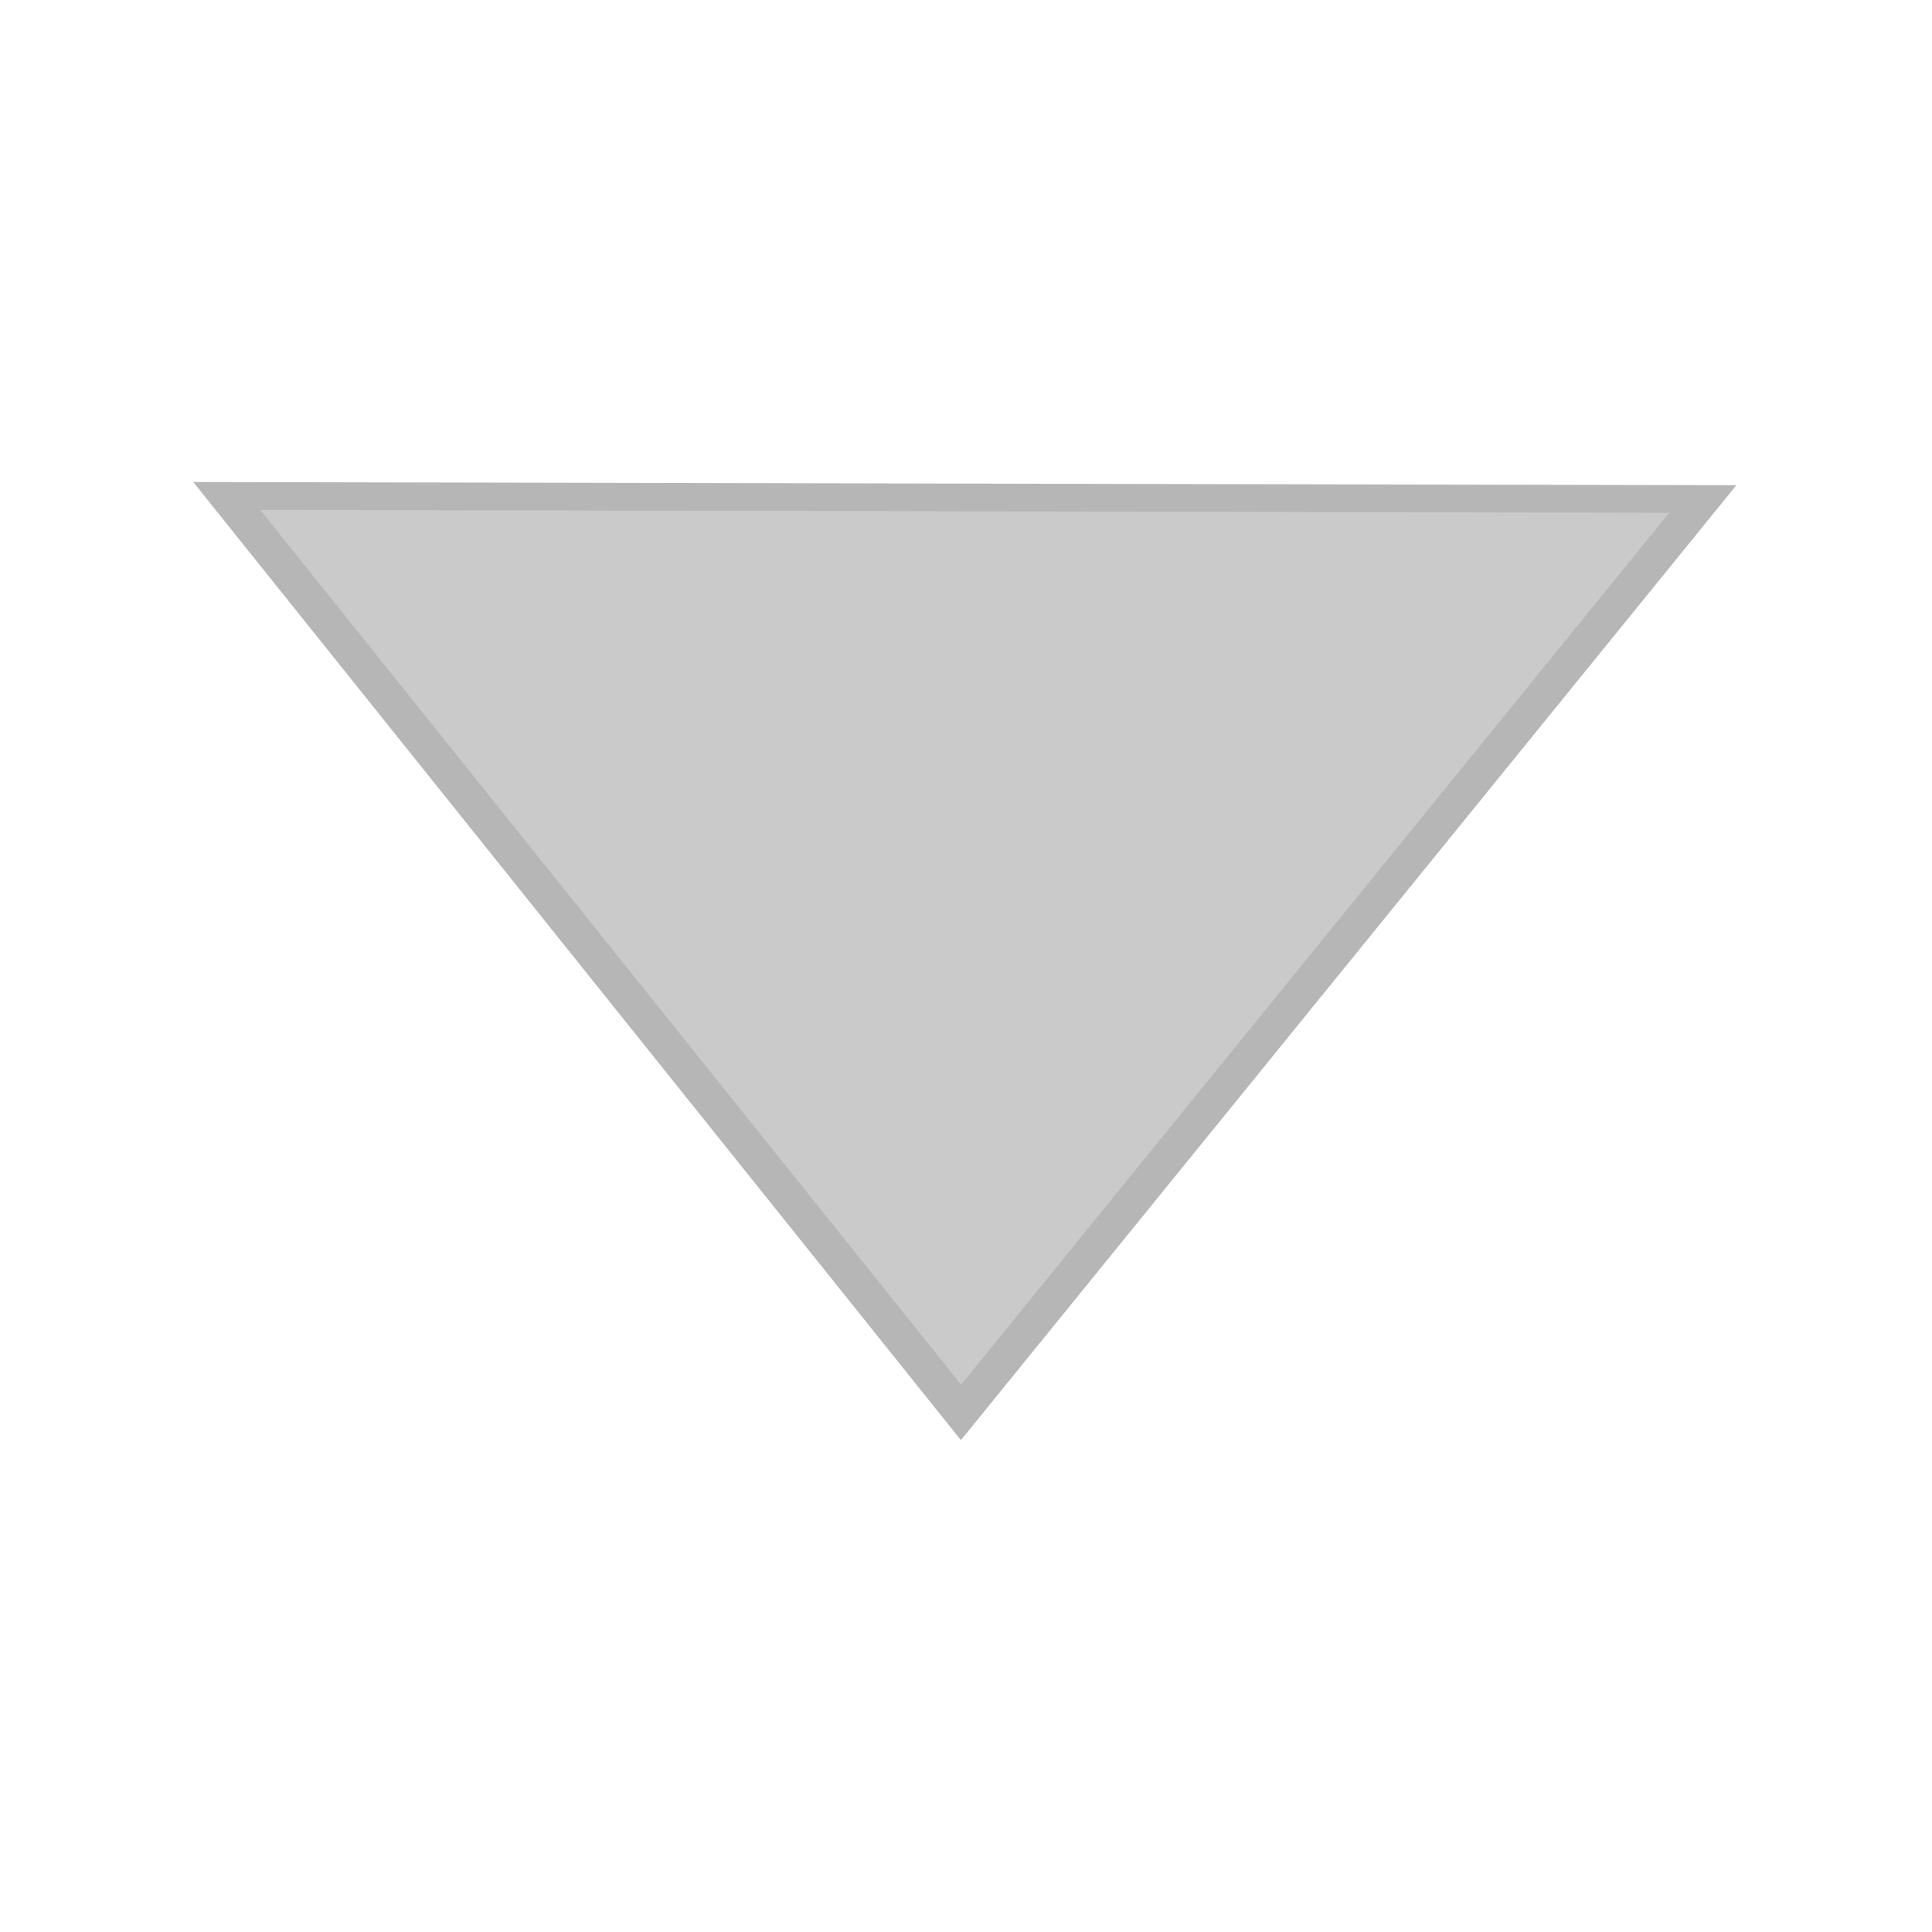
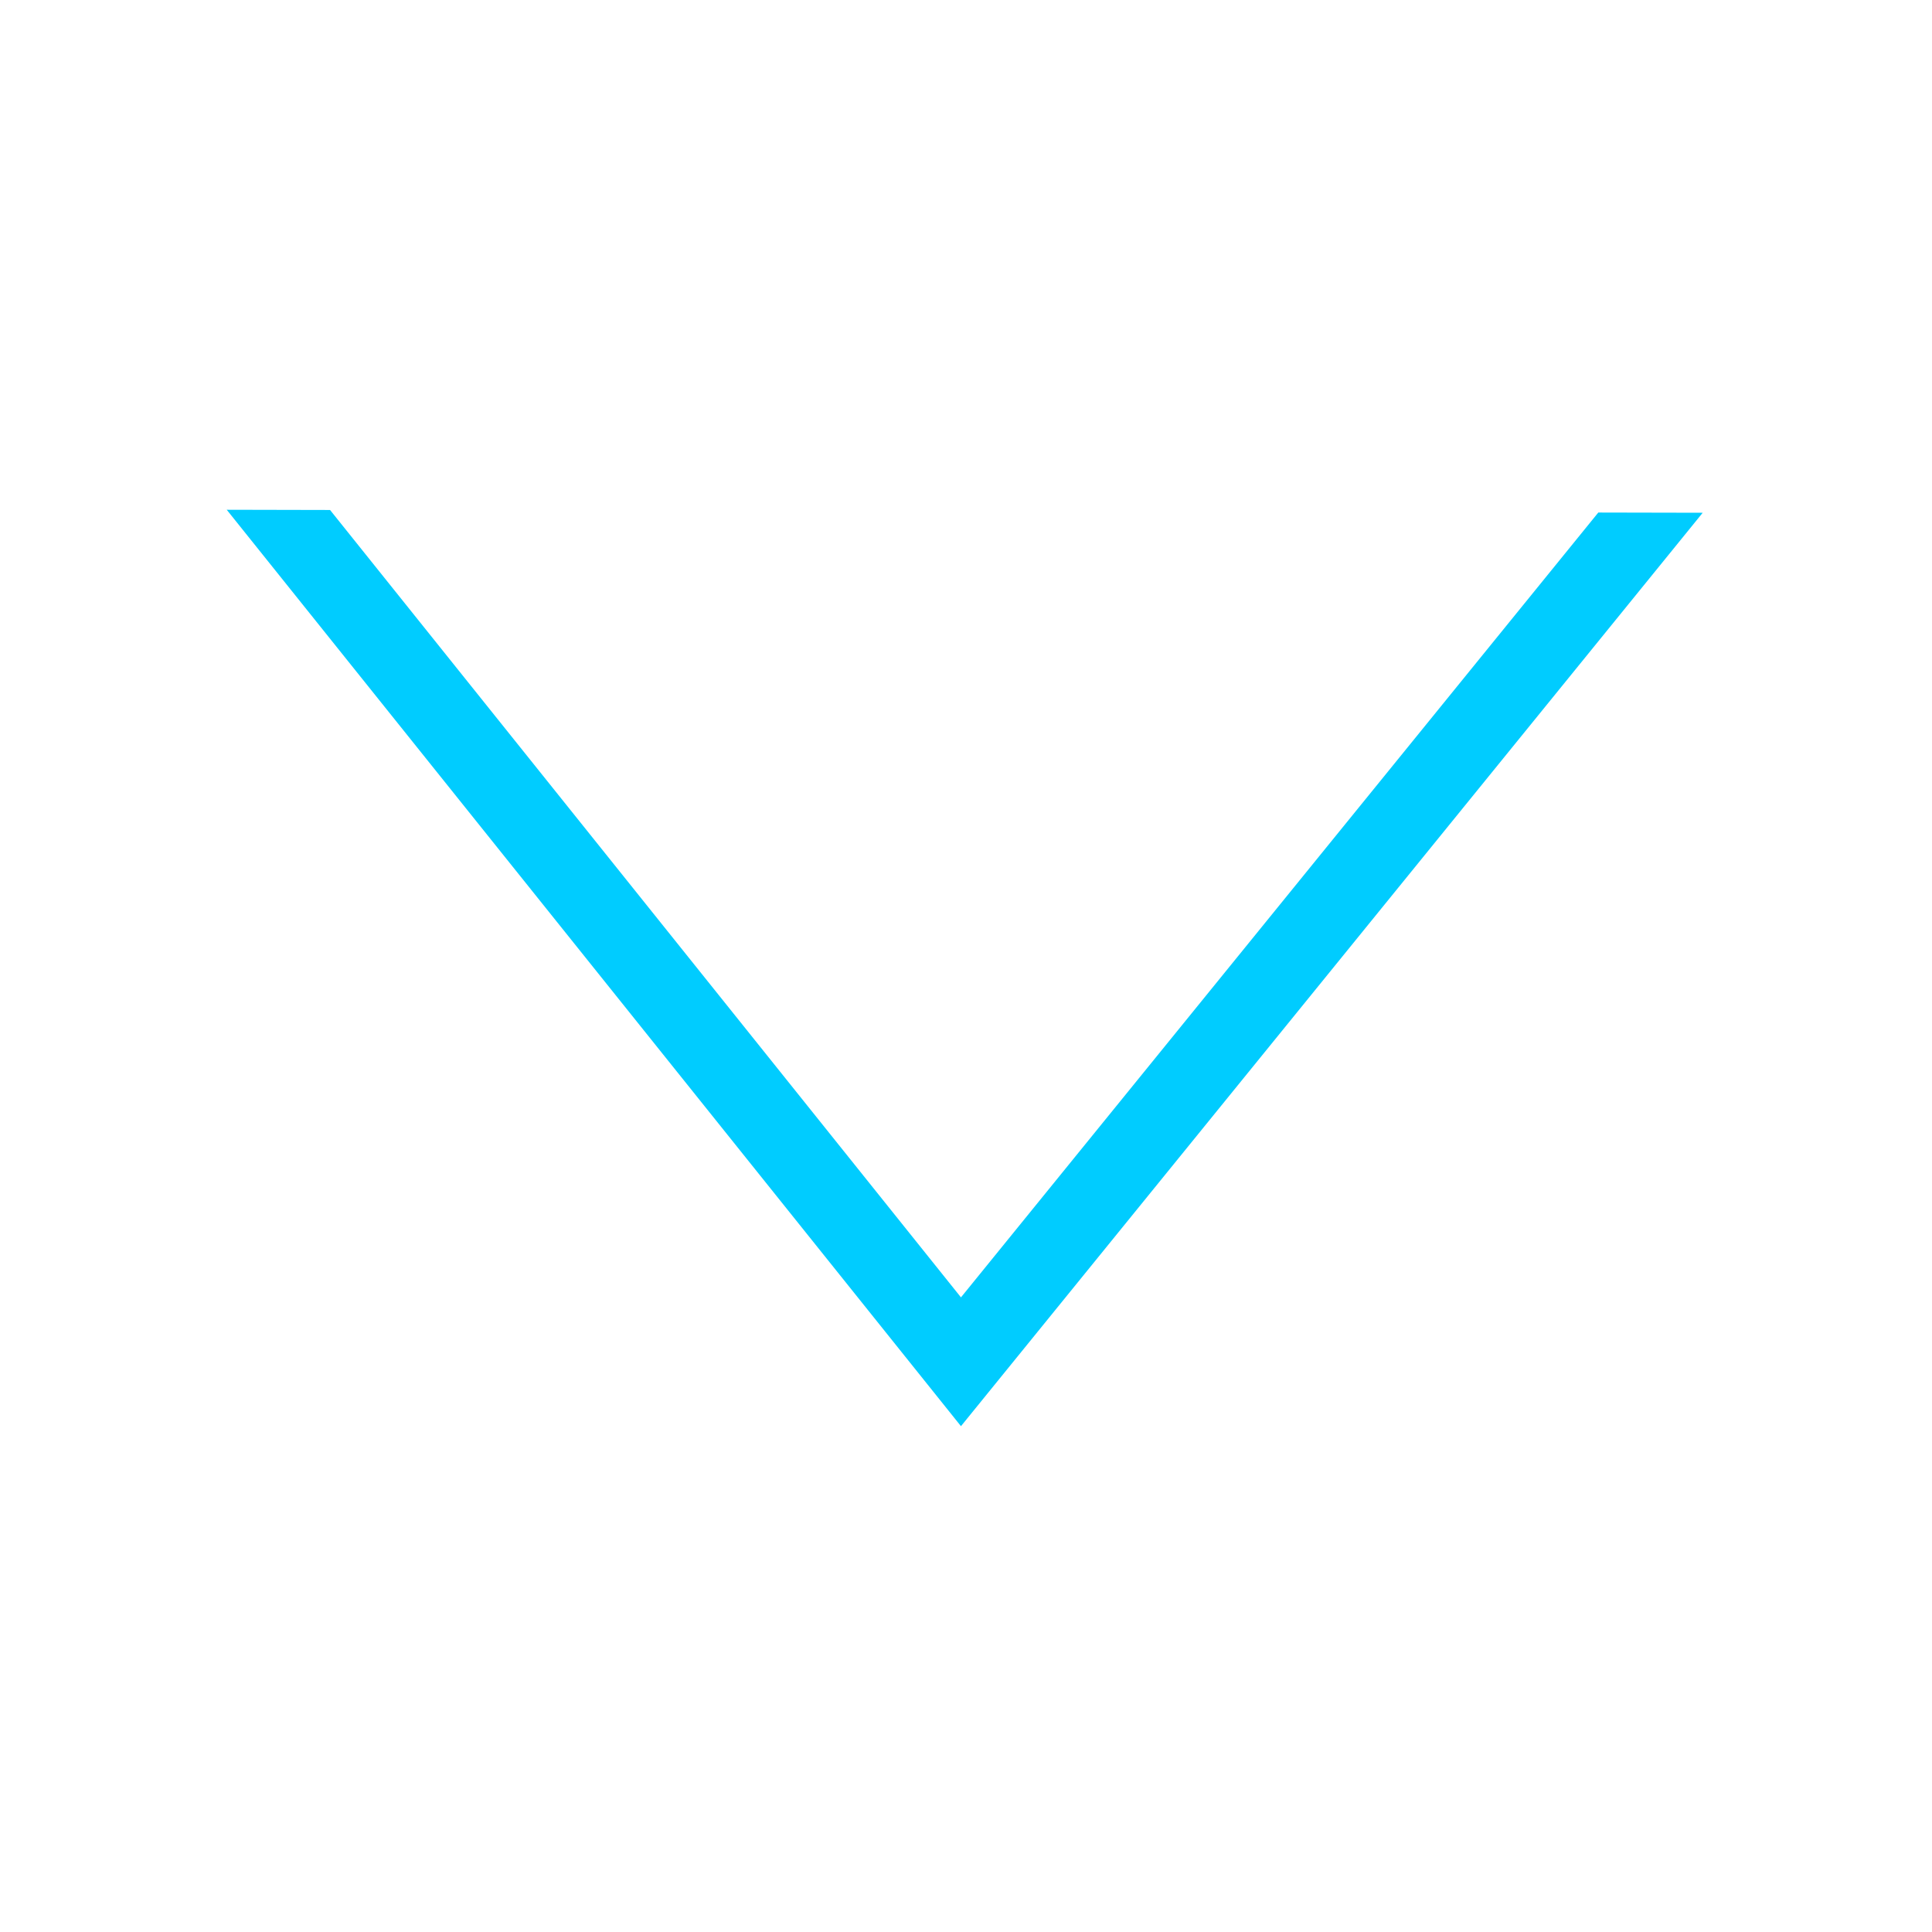
<svg xmlns="http://www.w3.org/2000/svg" width="100" height="100" viewBox="0 0 26.458 26.458" version="1.1" id="svg839">
  <defs id="defs833" />
  <g id="layer1">
-     <path style="fill:#cacaca;fill-opacity:1;stroke:#b6b6b6;stroke-width:0.565;stroke-opacity:1" id="path1404" d="M 12.829,2.405 23.893,20.874 2.367,21.221 Z" transform="matrix(0.9388442,-0.0088891,-0.01241952,-0.6719645,1.146146,21.07269)" />
+     <path style="fill:#00ccff;fill-opacity:1;stroke:none;stroke-width:0.449;stroke-miterlimit:4;stroke-dasharray:none;stroke-opacity:1" d="M 13.16,19.531 3.105,6.981 l 1.415,0.003 8.64,10.783 8.728,-10.748 1.43,0.003 z" id="path1404" />
  </g>
</svg>
